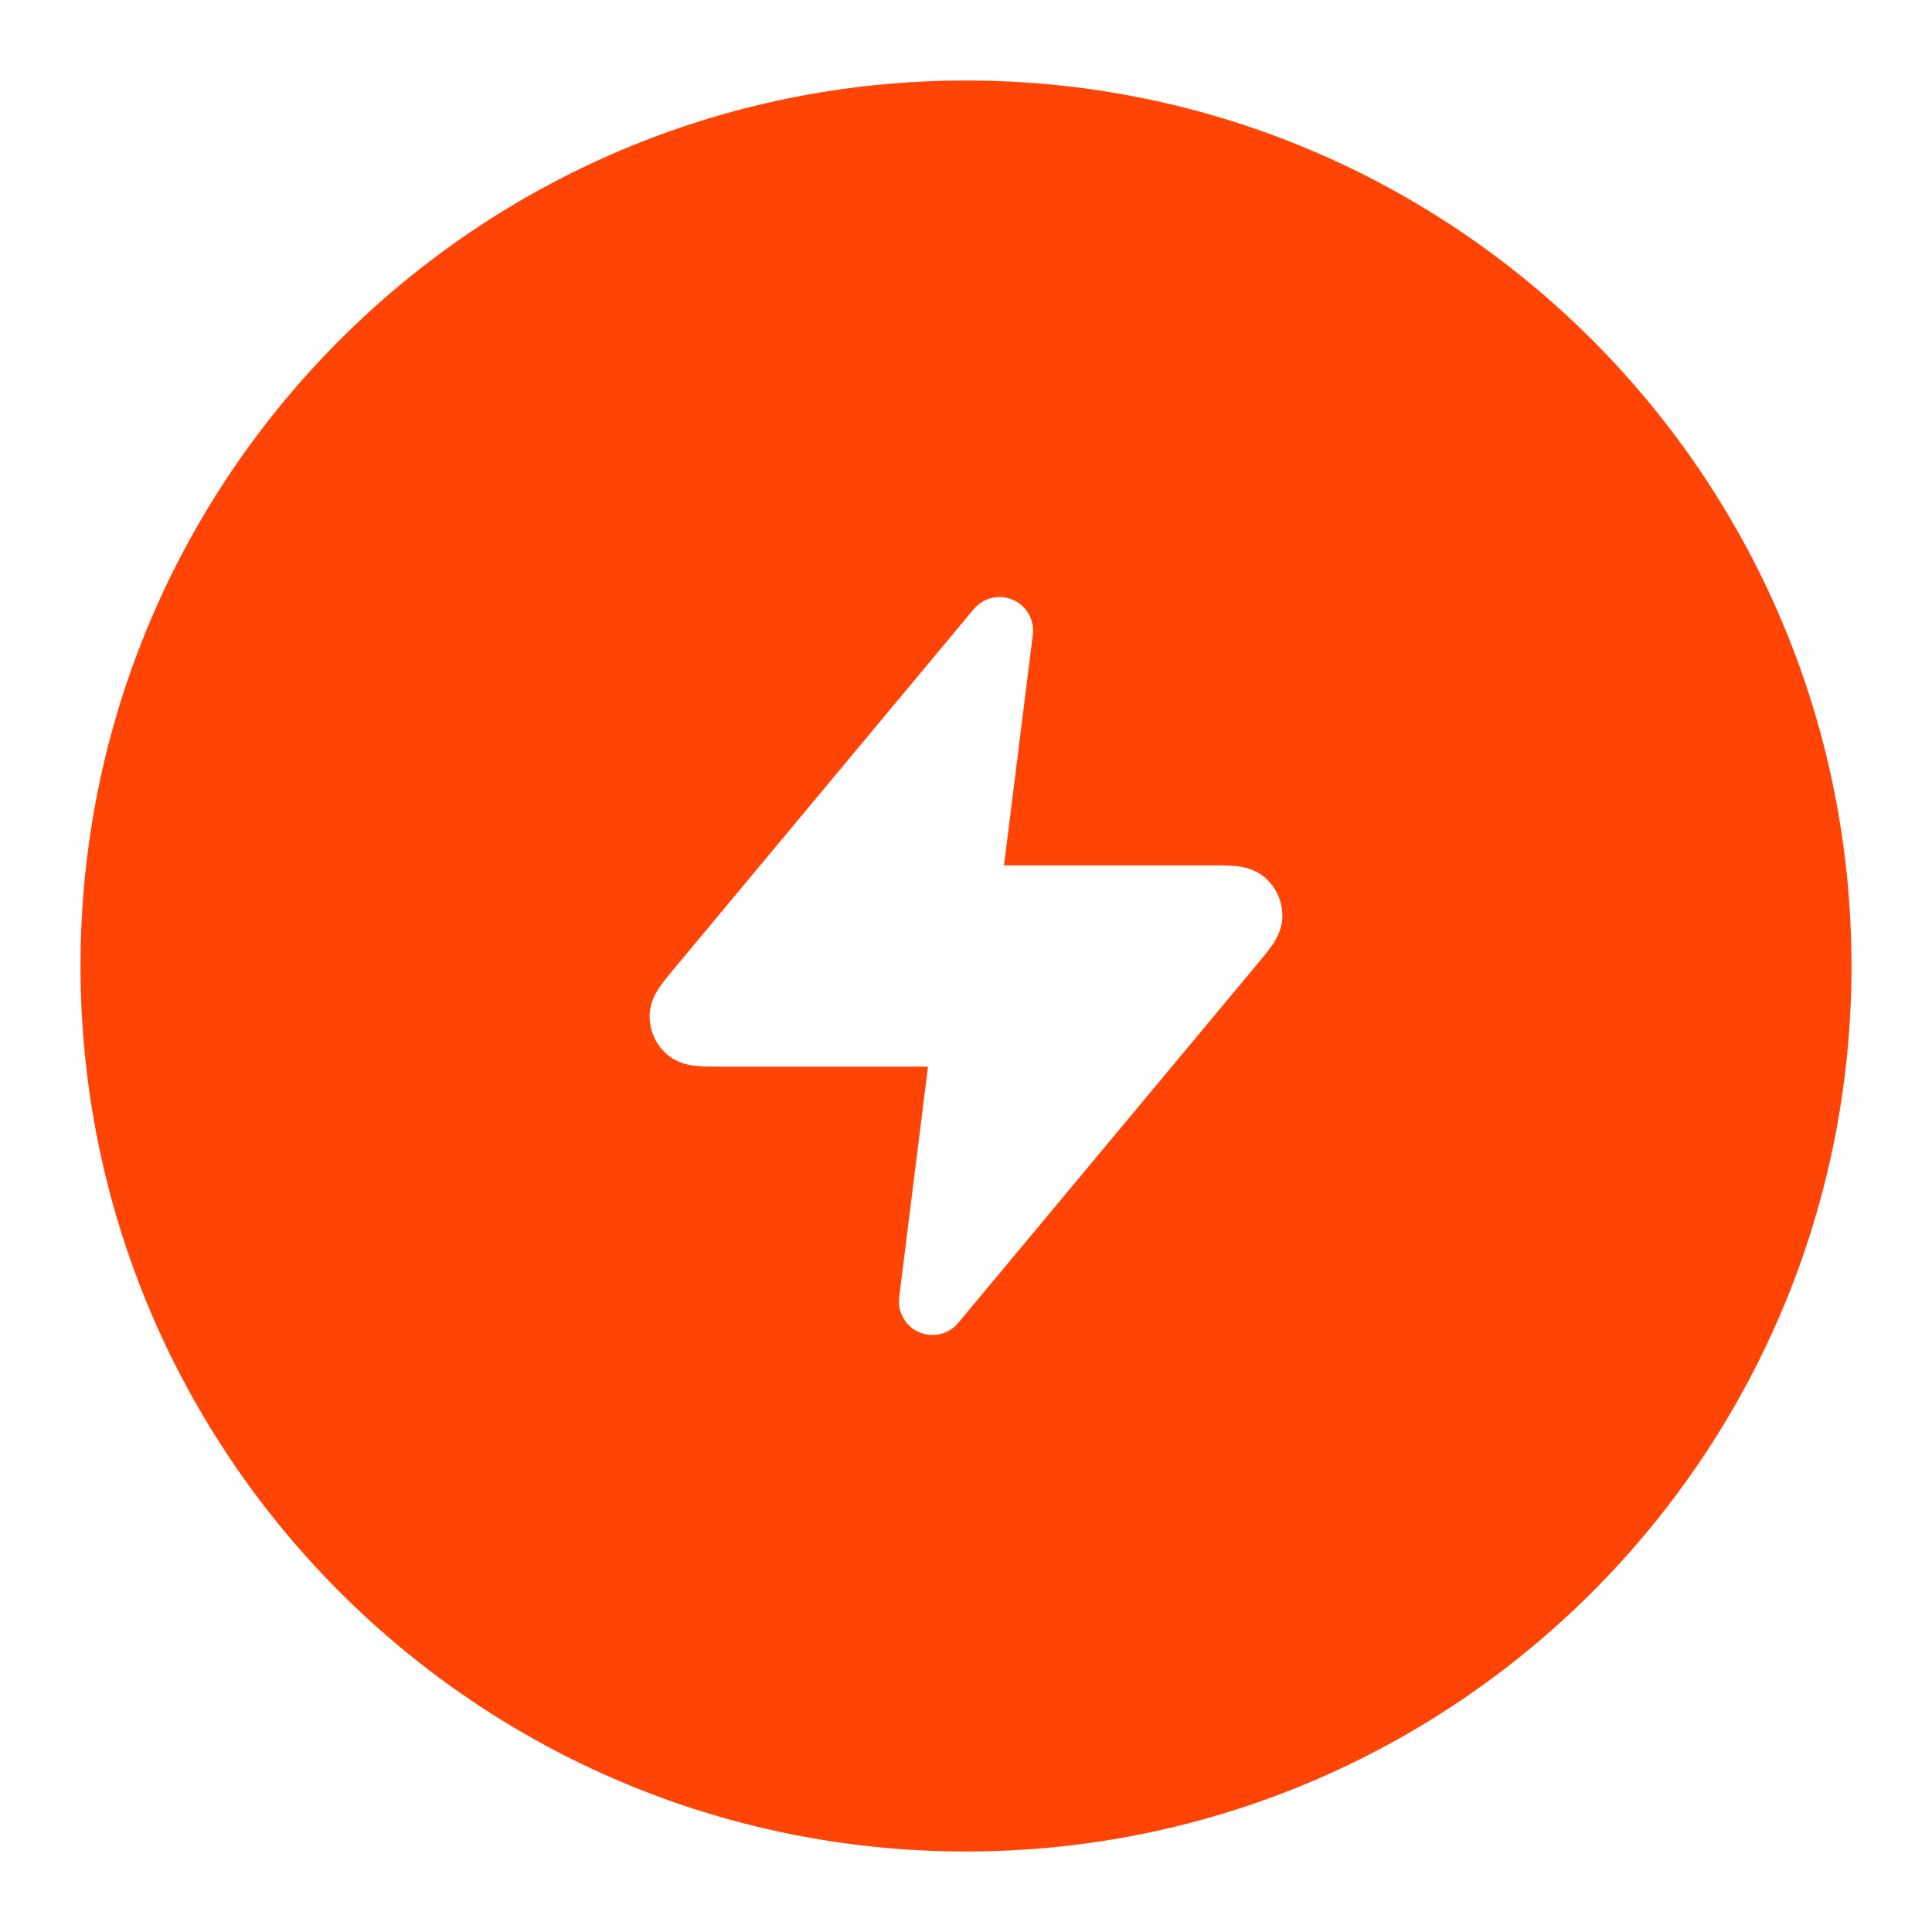
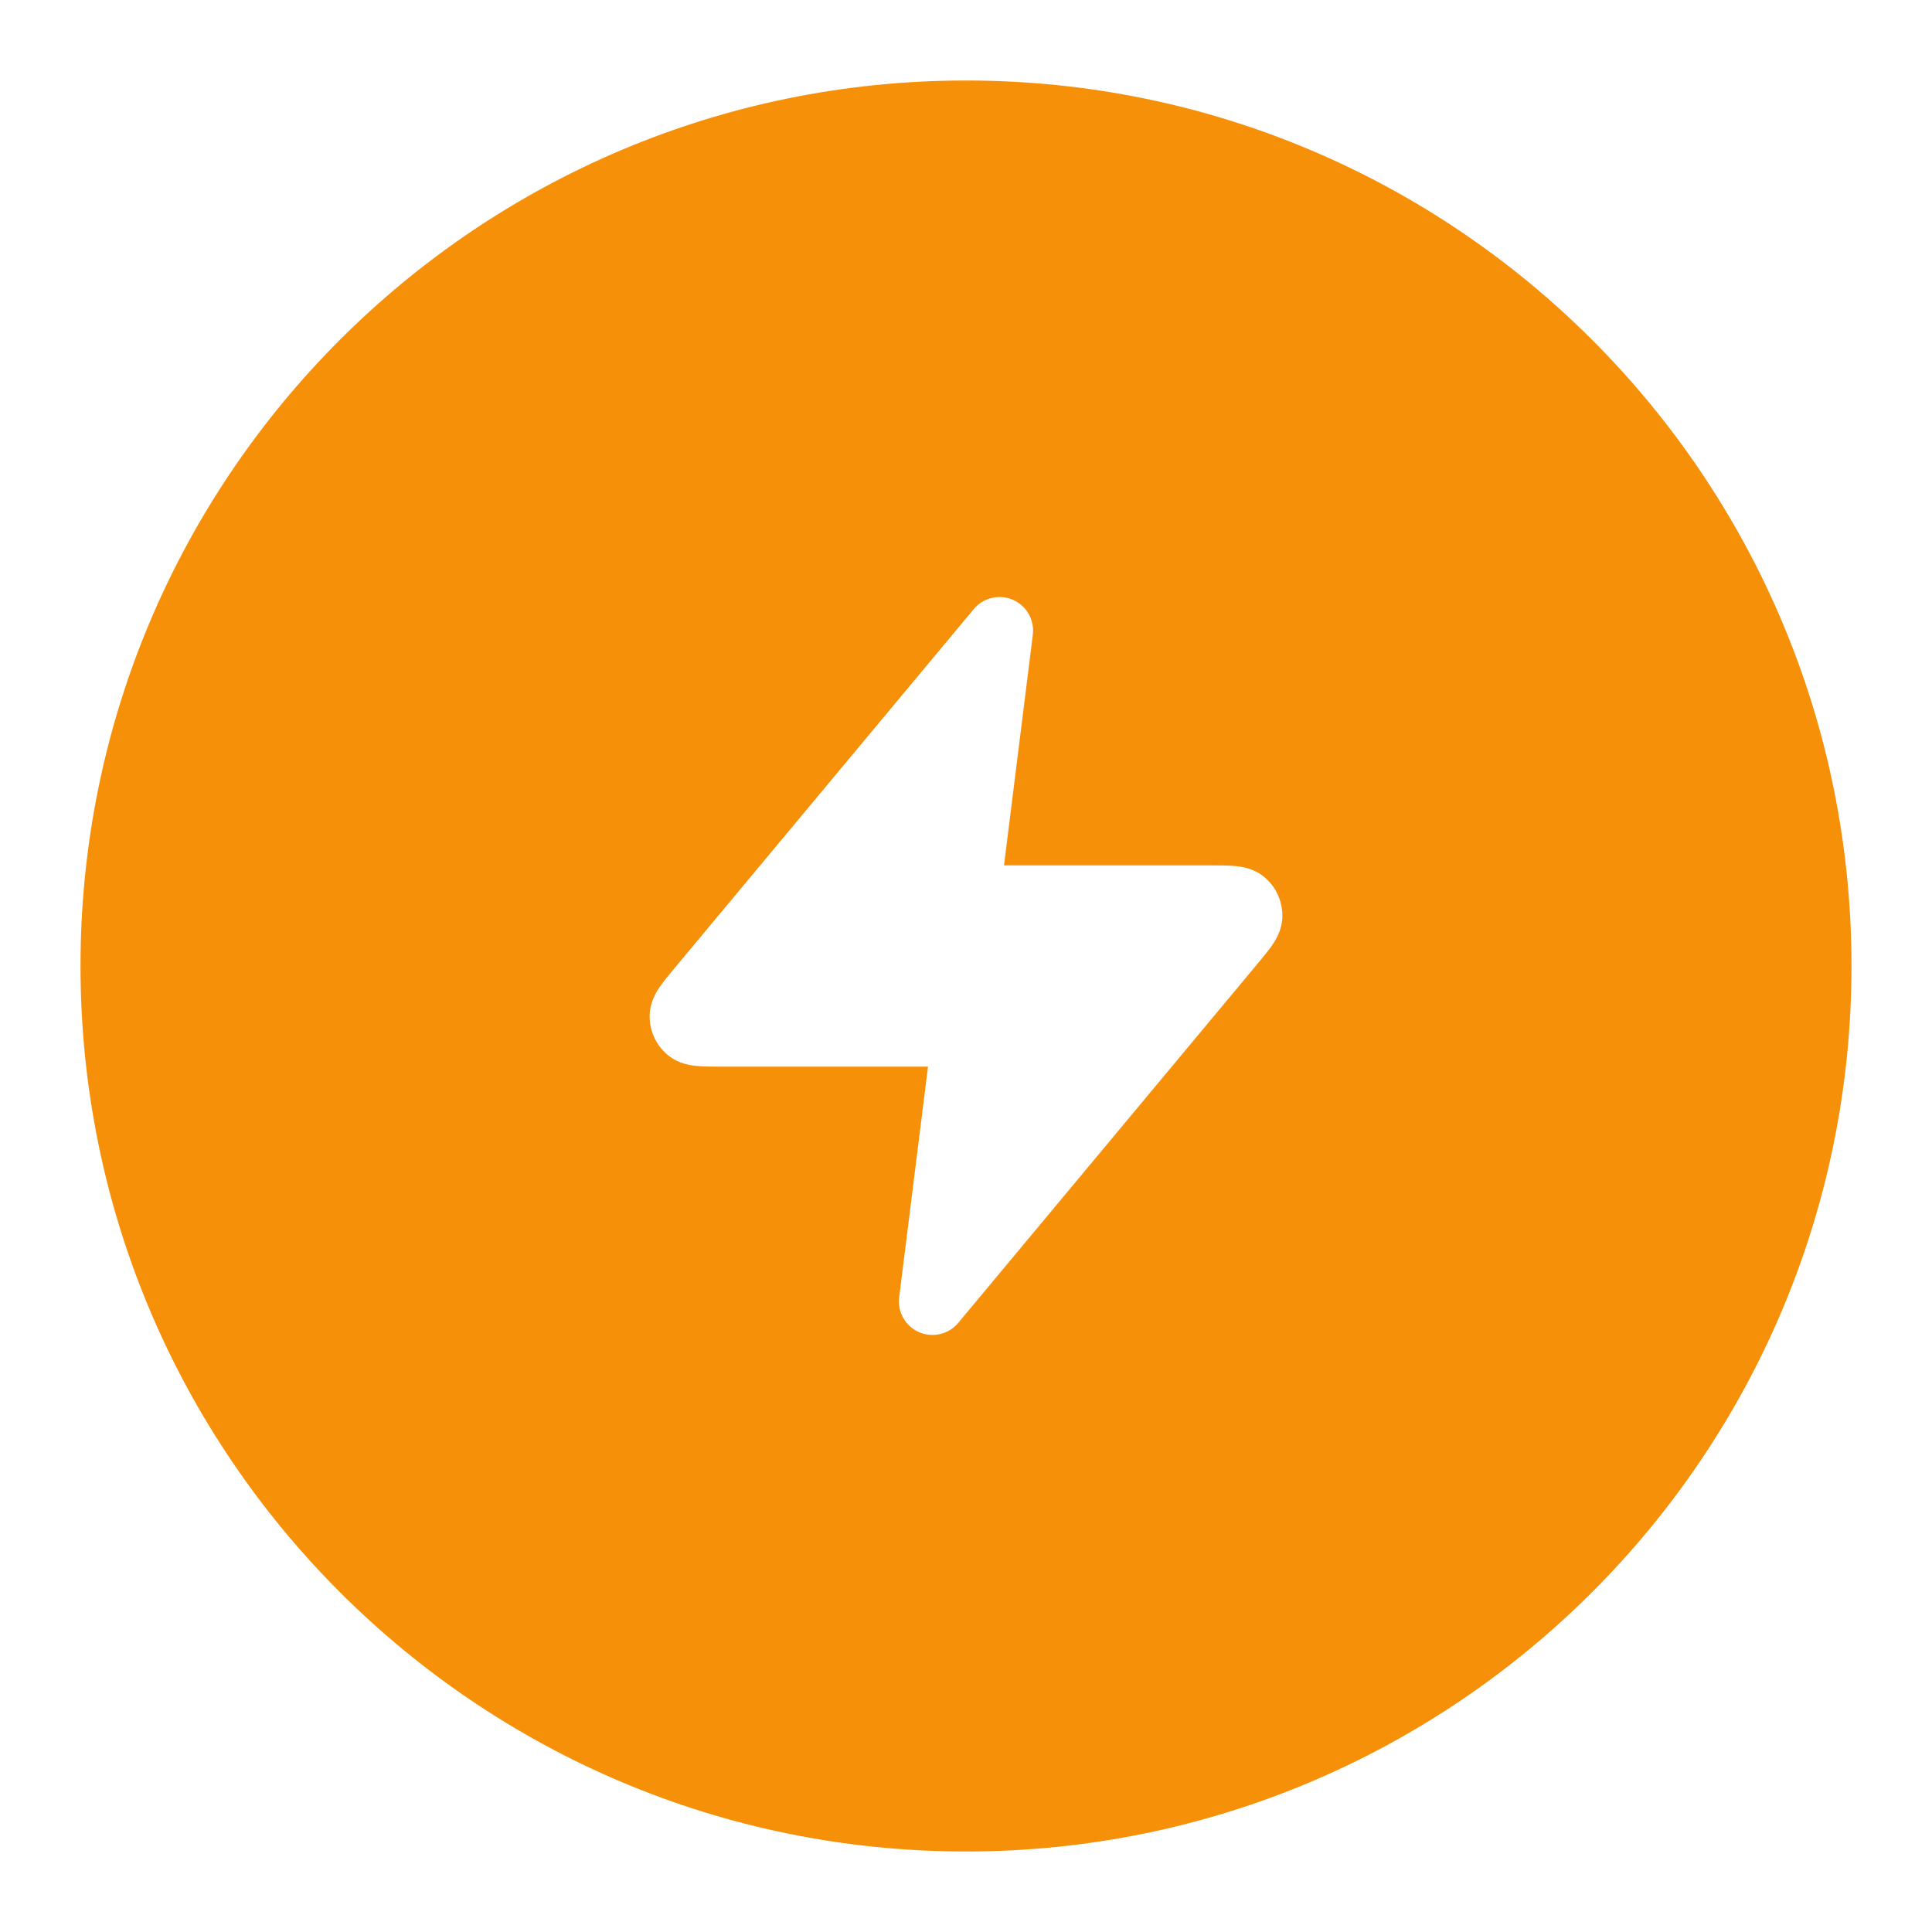
- <svg xmlns="http://www.w3.org/2000/svg" width="24" height="24" viewBox="0 0 24 24" fill="none">
-   <path d="M12 1C18.075 1 23 5.925 23 12C23 18.075 18.075 23 12 23C5.925 23 1 18.075 1 12C1 5.925 5.925 1 12 1ZM12.583 7.451C12.413 7.378 12.215 7.424 12.097 7.566L8.376 12.031C8.312 12.108 8.247 12.186 8.199 12.255C8.154 12.32 8.073 12.448 8.07 12.615C8.067 12.807 8.152 12.991 8.302 13.111C8.432 13.217 8.582 13.235 8.661 13.242C8.744 13.25 8.846 13.25 8.946 13.25H11.528L11.17 16.115C11.147 16.299 11.248 16.475 11.417 16.549C11.587 16.622 11.785 16.576 11.903 16.434L15.624 11.969C15.688 11.892 15.753 11.814 15.801 11.745C15.846 11.68 15.927 11.552 15.93 11.385C15.933 11.193 15.848 11.009 15.698 10.889C15.568 10.783 15.418 10.765 15.339 10.758C15.256 10.75 15.154 10.75 15.054 10.75H12.472L12.83 7.885C12.853 7.701 12.752 7.525 12.583 7.451Z" fill="#FF4405" />
+ <svg xmlns="http://www.w3.org/2000/svg" viewBox="0 0 24 24" fill="none">
+   <path d="M12 1C18.075 1 23 5.925 23 12C23 18.075 18.075 23 12 23C5.925 23 1 18.075 1 12C1 5.925 5.925 1 12 1ZM12.583 7.451C12.413 7.378 12.215 7.424 12.097 7.566L8.376 12.031C8.312 12.108 8.247 12.186 8.199 12.255C8.154 12.32 8.073 12.448 8.07 12.615C8.067 12.807 8.152 12.991 8.302 13.111C8.432 13.217 8.582 13.235 8.661 13.242C8.744 13.25 8.846 13.25 8.946 13.25H11.528L11.17 16.115C11.147 16.299 11.248 16.475 11.417 16.549C11.587 16.622 11.785 16.576 11.903 16.434L15.624 11.969C15.688 11.892 15.753 11.814 15.801 11.745C15.846 11.68 15.927 11.552 15.93 11.385C15.933 11.193 15.848 11.009 15.698 10.889C15.568 10.783 15.418 10.765 15.339 10.758C15.256 10.75 15.154 10.75 15.054 10.75H12.472L12.83 7.885C12.853 7.701 12.752 7.525 12.583 7.451Z" fill="#F79009" />
</svg>
